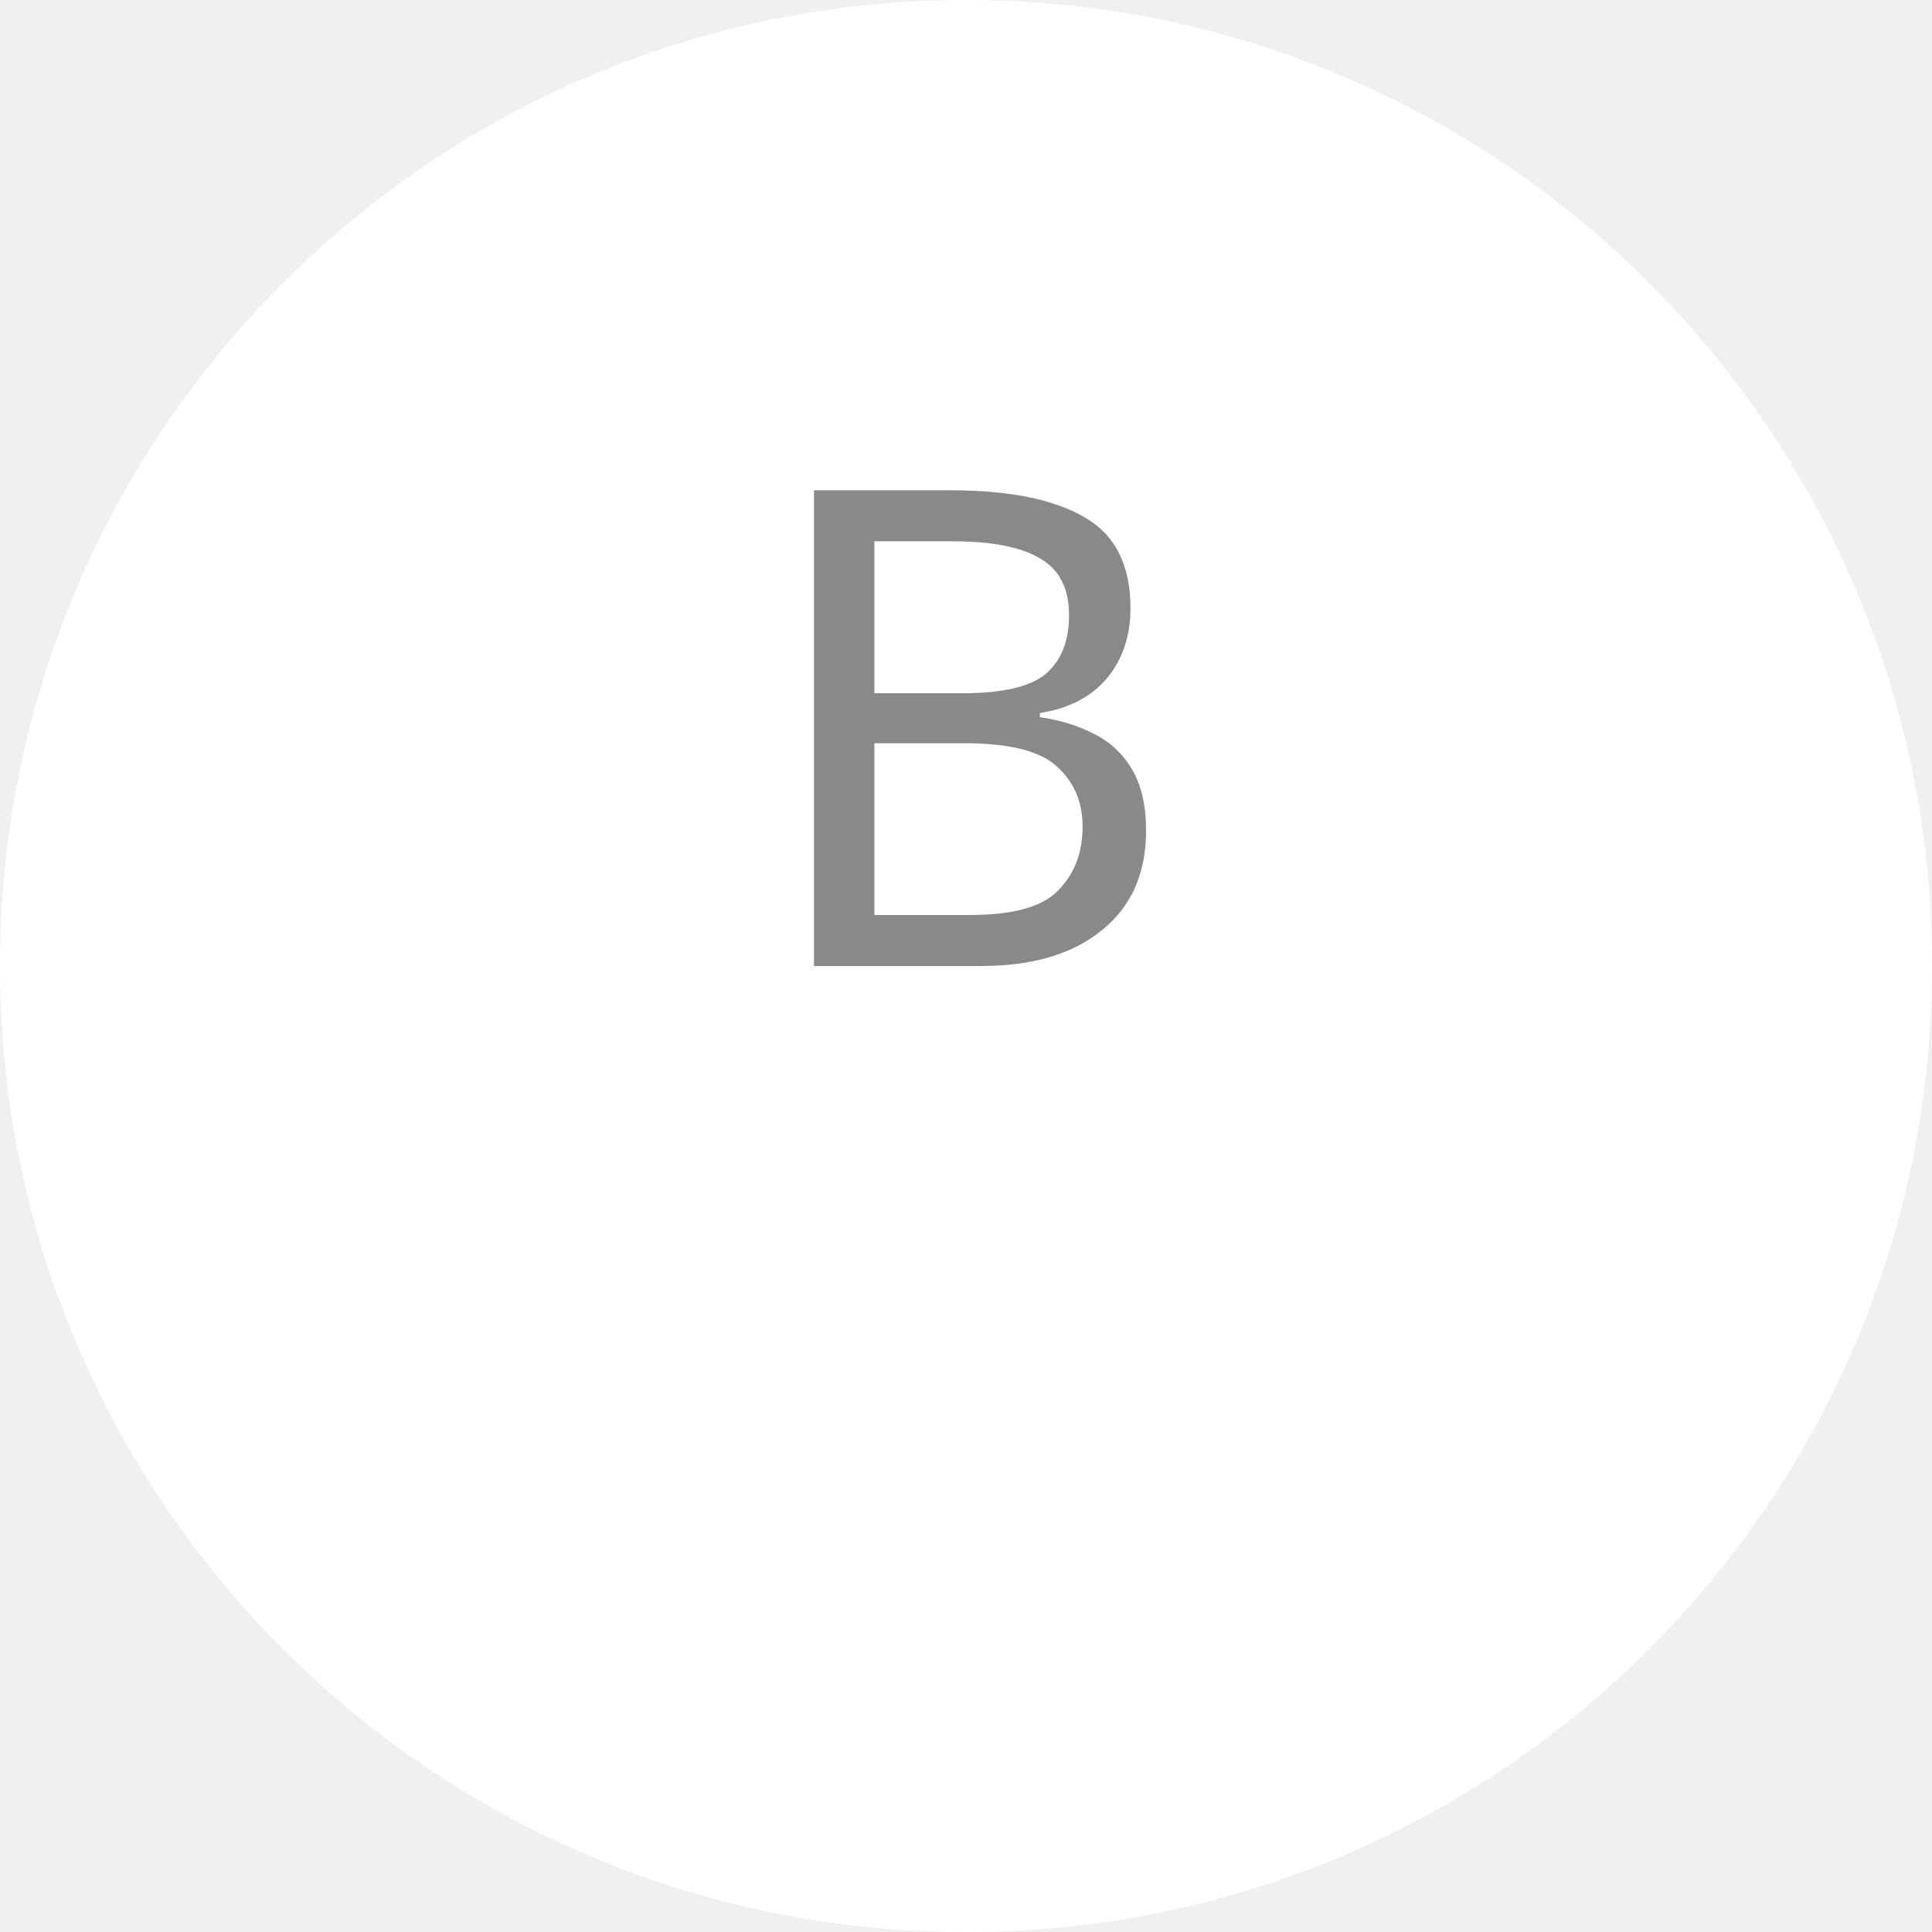
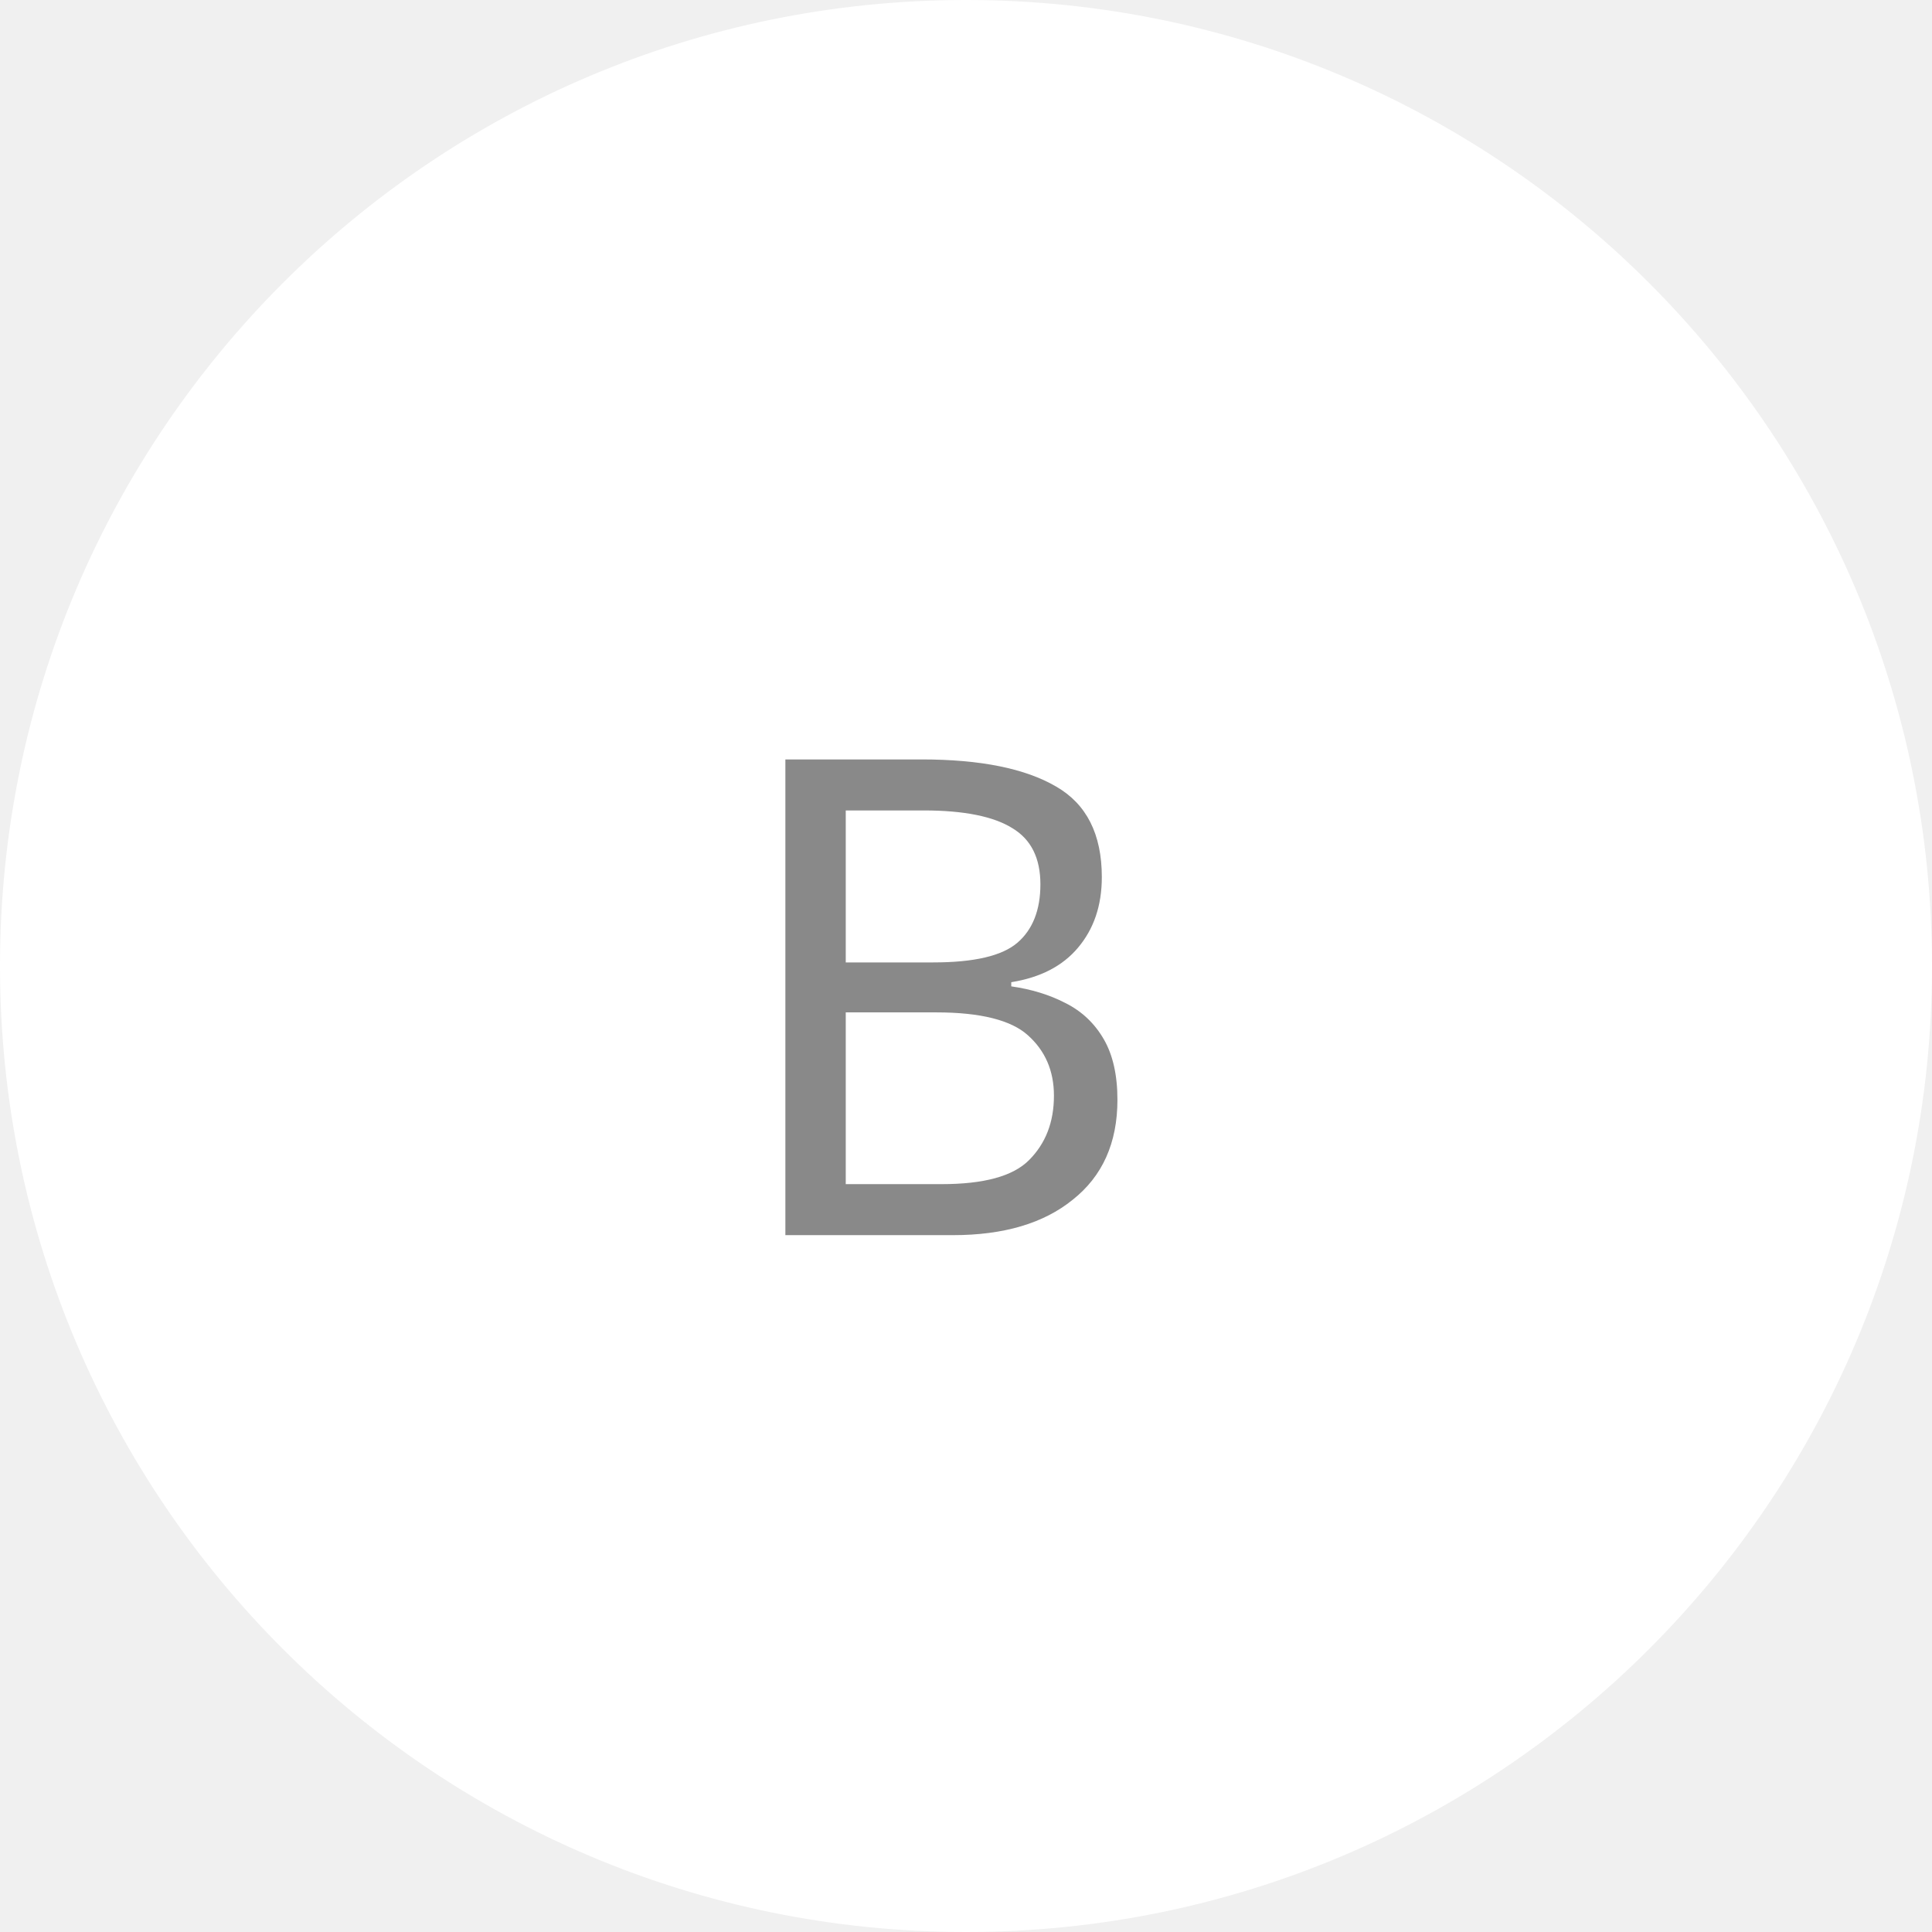
- <svg xmlns="http://www.w3.org/2000/svg" width="29" height="29">
-   <circle cx="14.5" cy="14.5" r="14.5" fill="white" />
-   <text x="50%" y="50%" font-size="10px" font-family="Poppins" text-anchor="middle" alignment-baseline="middle" fill="#898989">
-     B
+ <svg xmlns="http://www.w3.org/2000/svg" id="Layer_1" data-name="Layer 1" viewBox="0 0 29 29">
+   <defs>
+     <style>
+       .cls-1 {
+         fill: #fff;
+       }
+ 
+       .cls-2 {
+         fill: #898989;
+         font-family: Poppins-Regular, Poppins, sans-serif;
+         font-size: 10px;
+       }
+     </style>
+   </defs>
+   <circle class="cls-1" cx="14.5" cy="14.5" r="14.5" />
+   <text class="cls-2" transform="translate(10.82 18.54)">
+     <tspan x="0" y="0">B</tspan>
  </text>
</svg>
